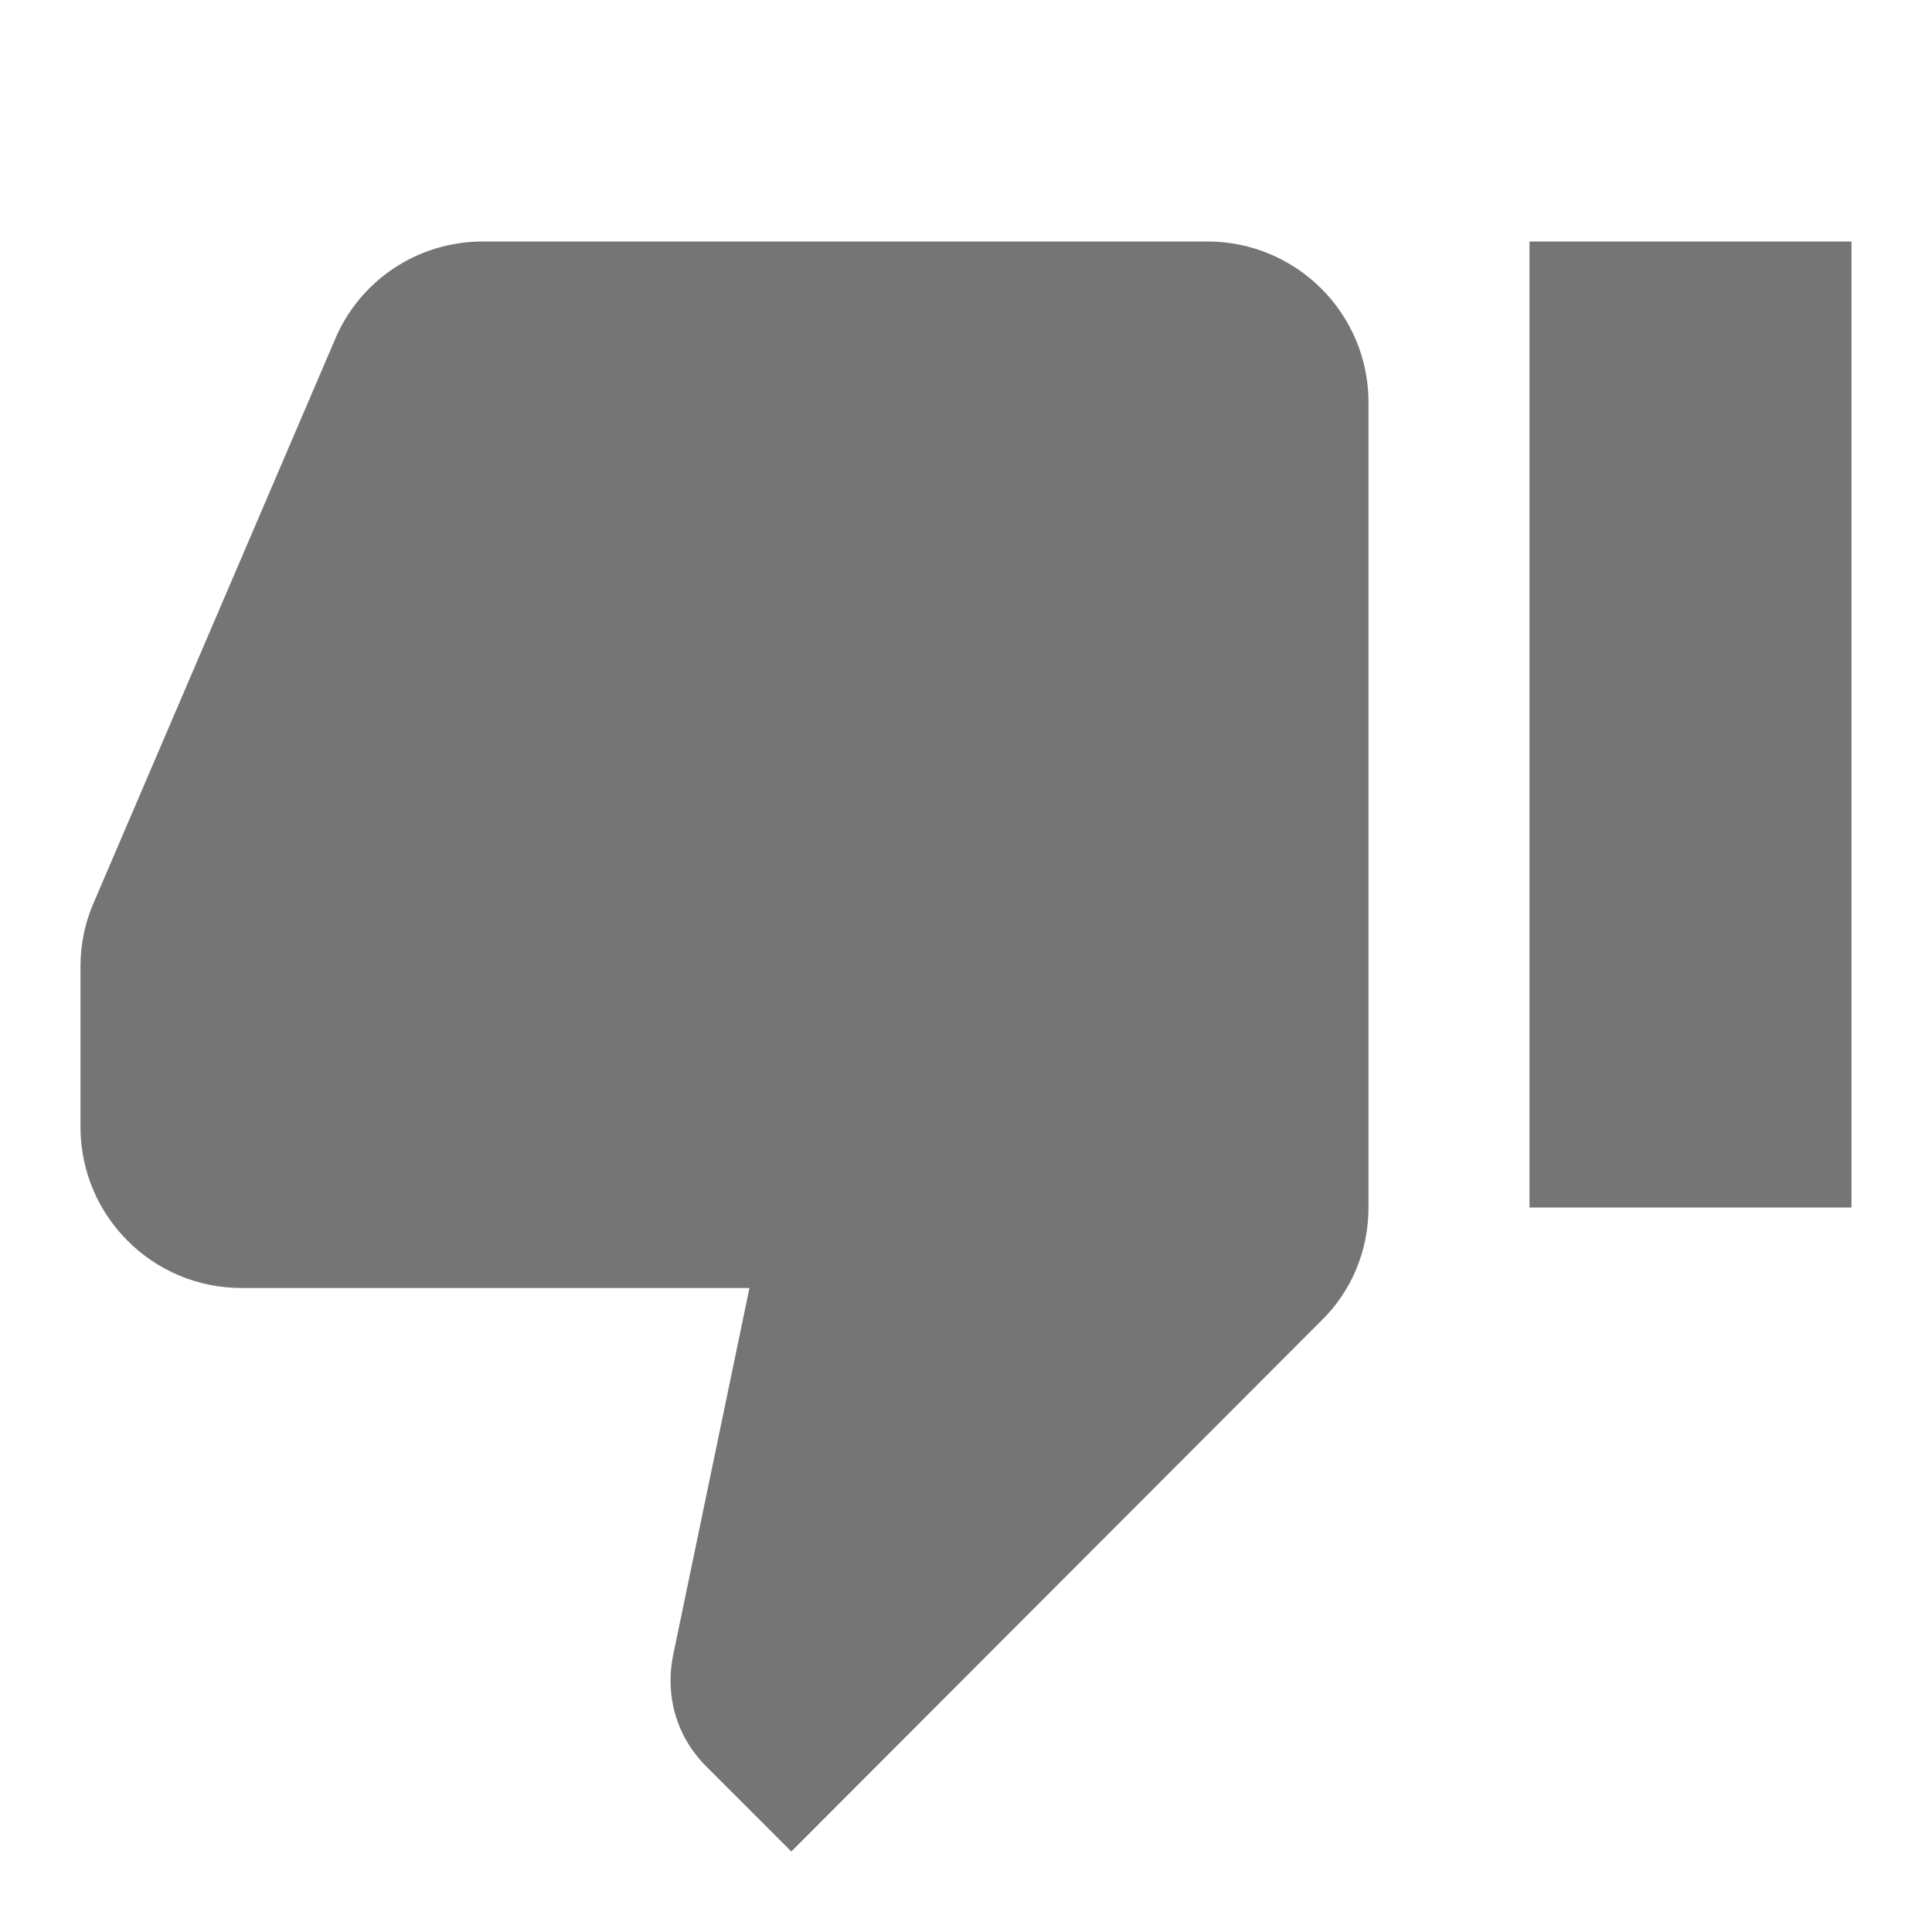
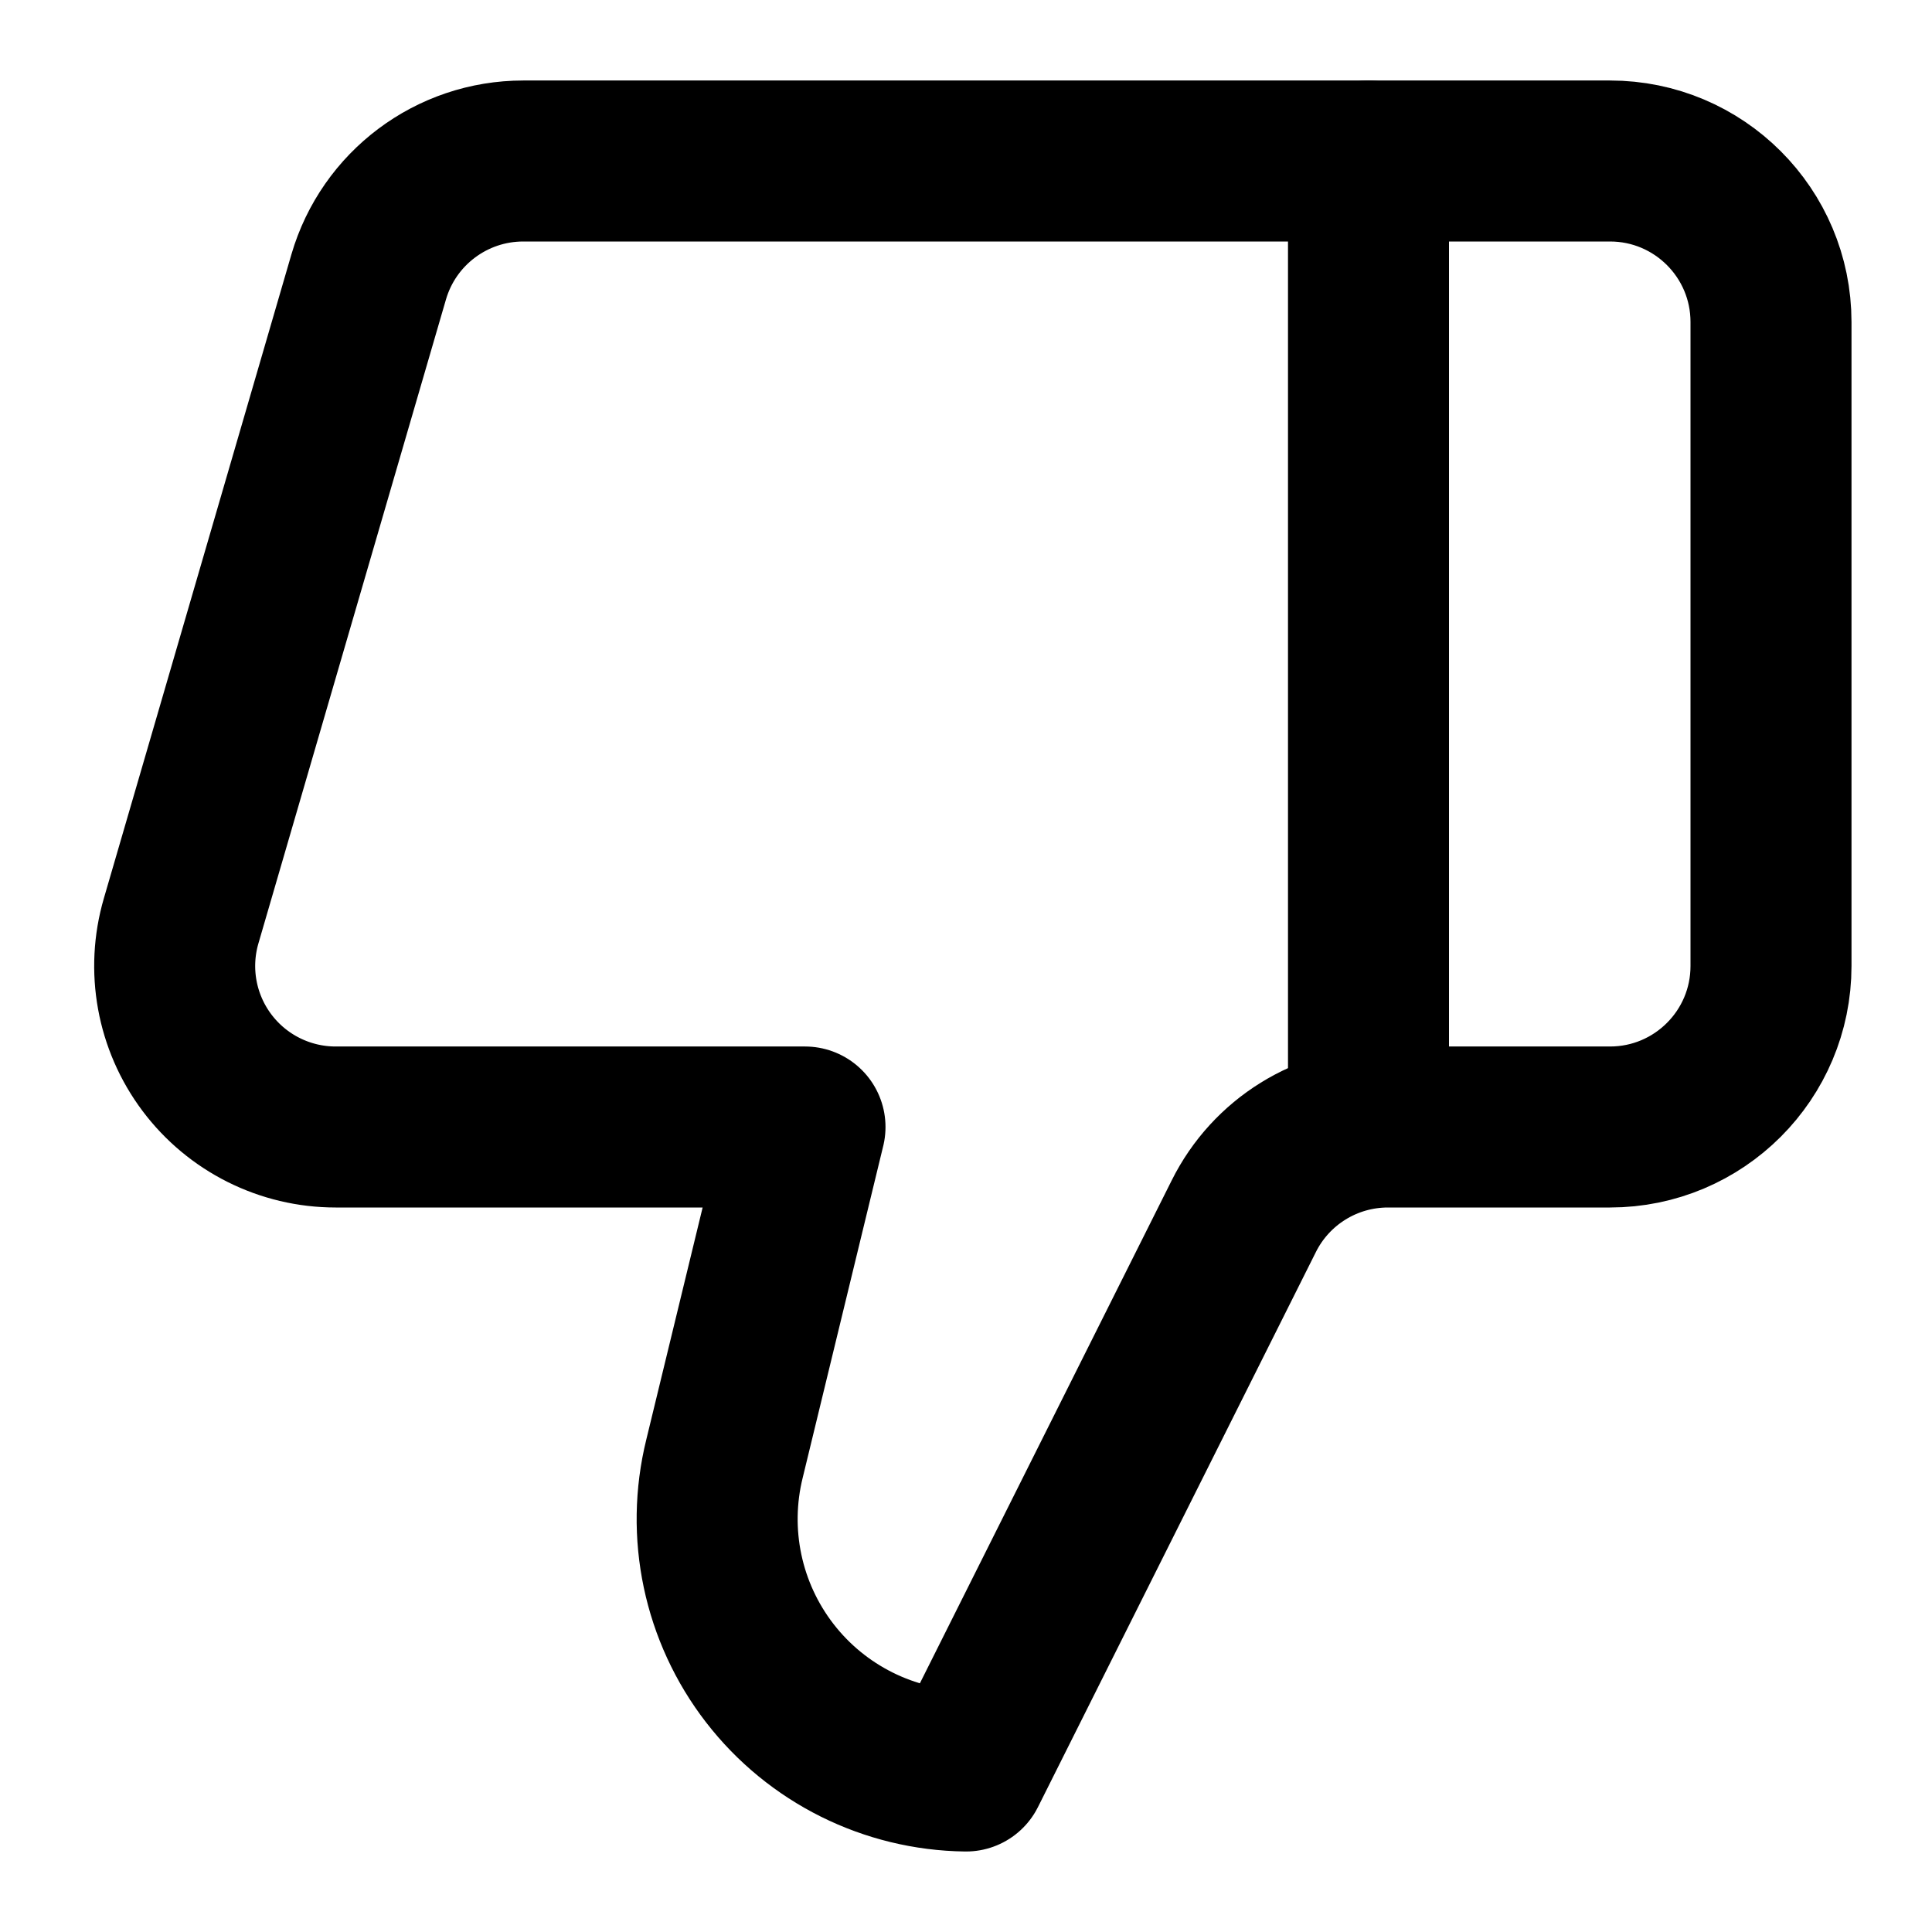
- <svg xmlns="http://www.w3.org/2000/svg" version="1.1" width="24" height="24" viewBox="0 0 24 24" fill="#757575">
-   <path d="M19,15H23V3H19M15,3H6C5.17,3 4.46,3.5 4.16,4.22L1.14,11.27C1.05,11.5 1,11.74 1,12V13.91L1,14A2,2 0 0,0 3,16H9.31L8.36,20.57C8.34,20.67 8.33,20.77 8.33,20.88C8.33,21.3 8.5,21.67 8.77,21.94L9.83,23L16.41,16.41C16.78,16.05 17,15.55 17,15V5C17,3.89 16.1,3 15,3Z" />
+ <svg xmlns="http://www.w3.org/2000/svg" version="1.1" width="24" height="24" viewBox="0 0 24 24" fill="none" stroke="currentColor" stroke-width="2" stroke-linecap="round" stroke-linejoin="round">
+   <path d="M17 2v12" />
+   <path d="M9 18.12 10 14H4.17a2 2 0 0 1-1.92-2.56l2.33-8A2 2 0 0 1 6.5 2H20a2 2 0 0 1 2 2v8a2 2 0 0 1-2 2h-2.76a2 2 0 0 0-1.79 1.11L12 22a3.13 3.13 0 0 1-3-3.88Z" />
</svg>
